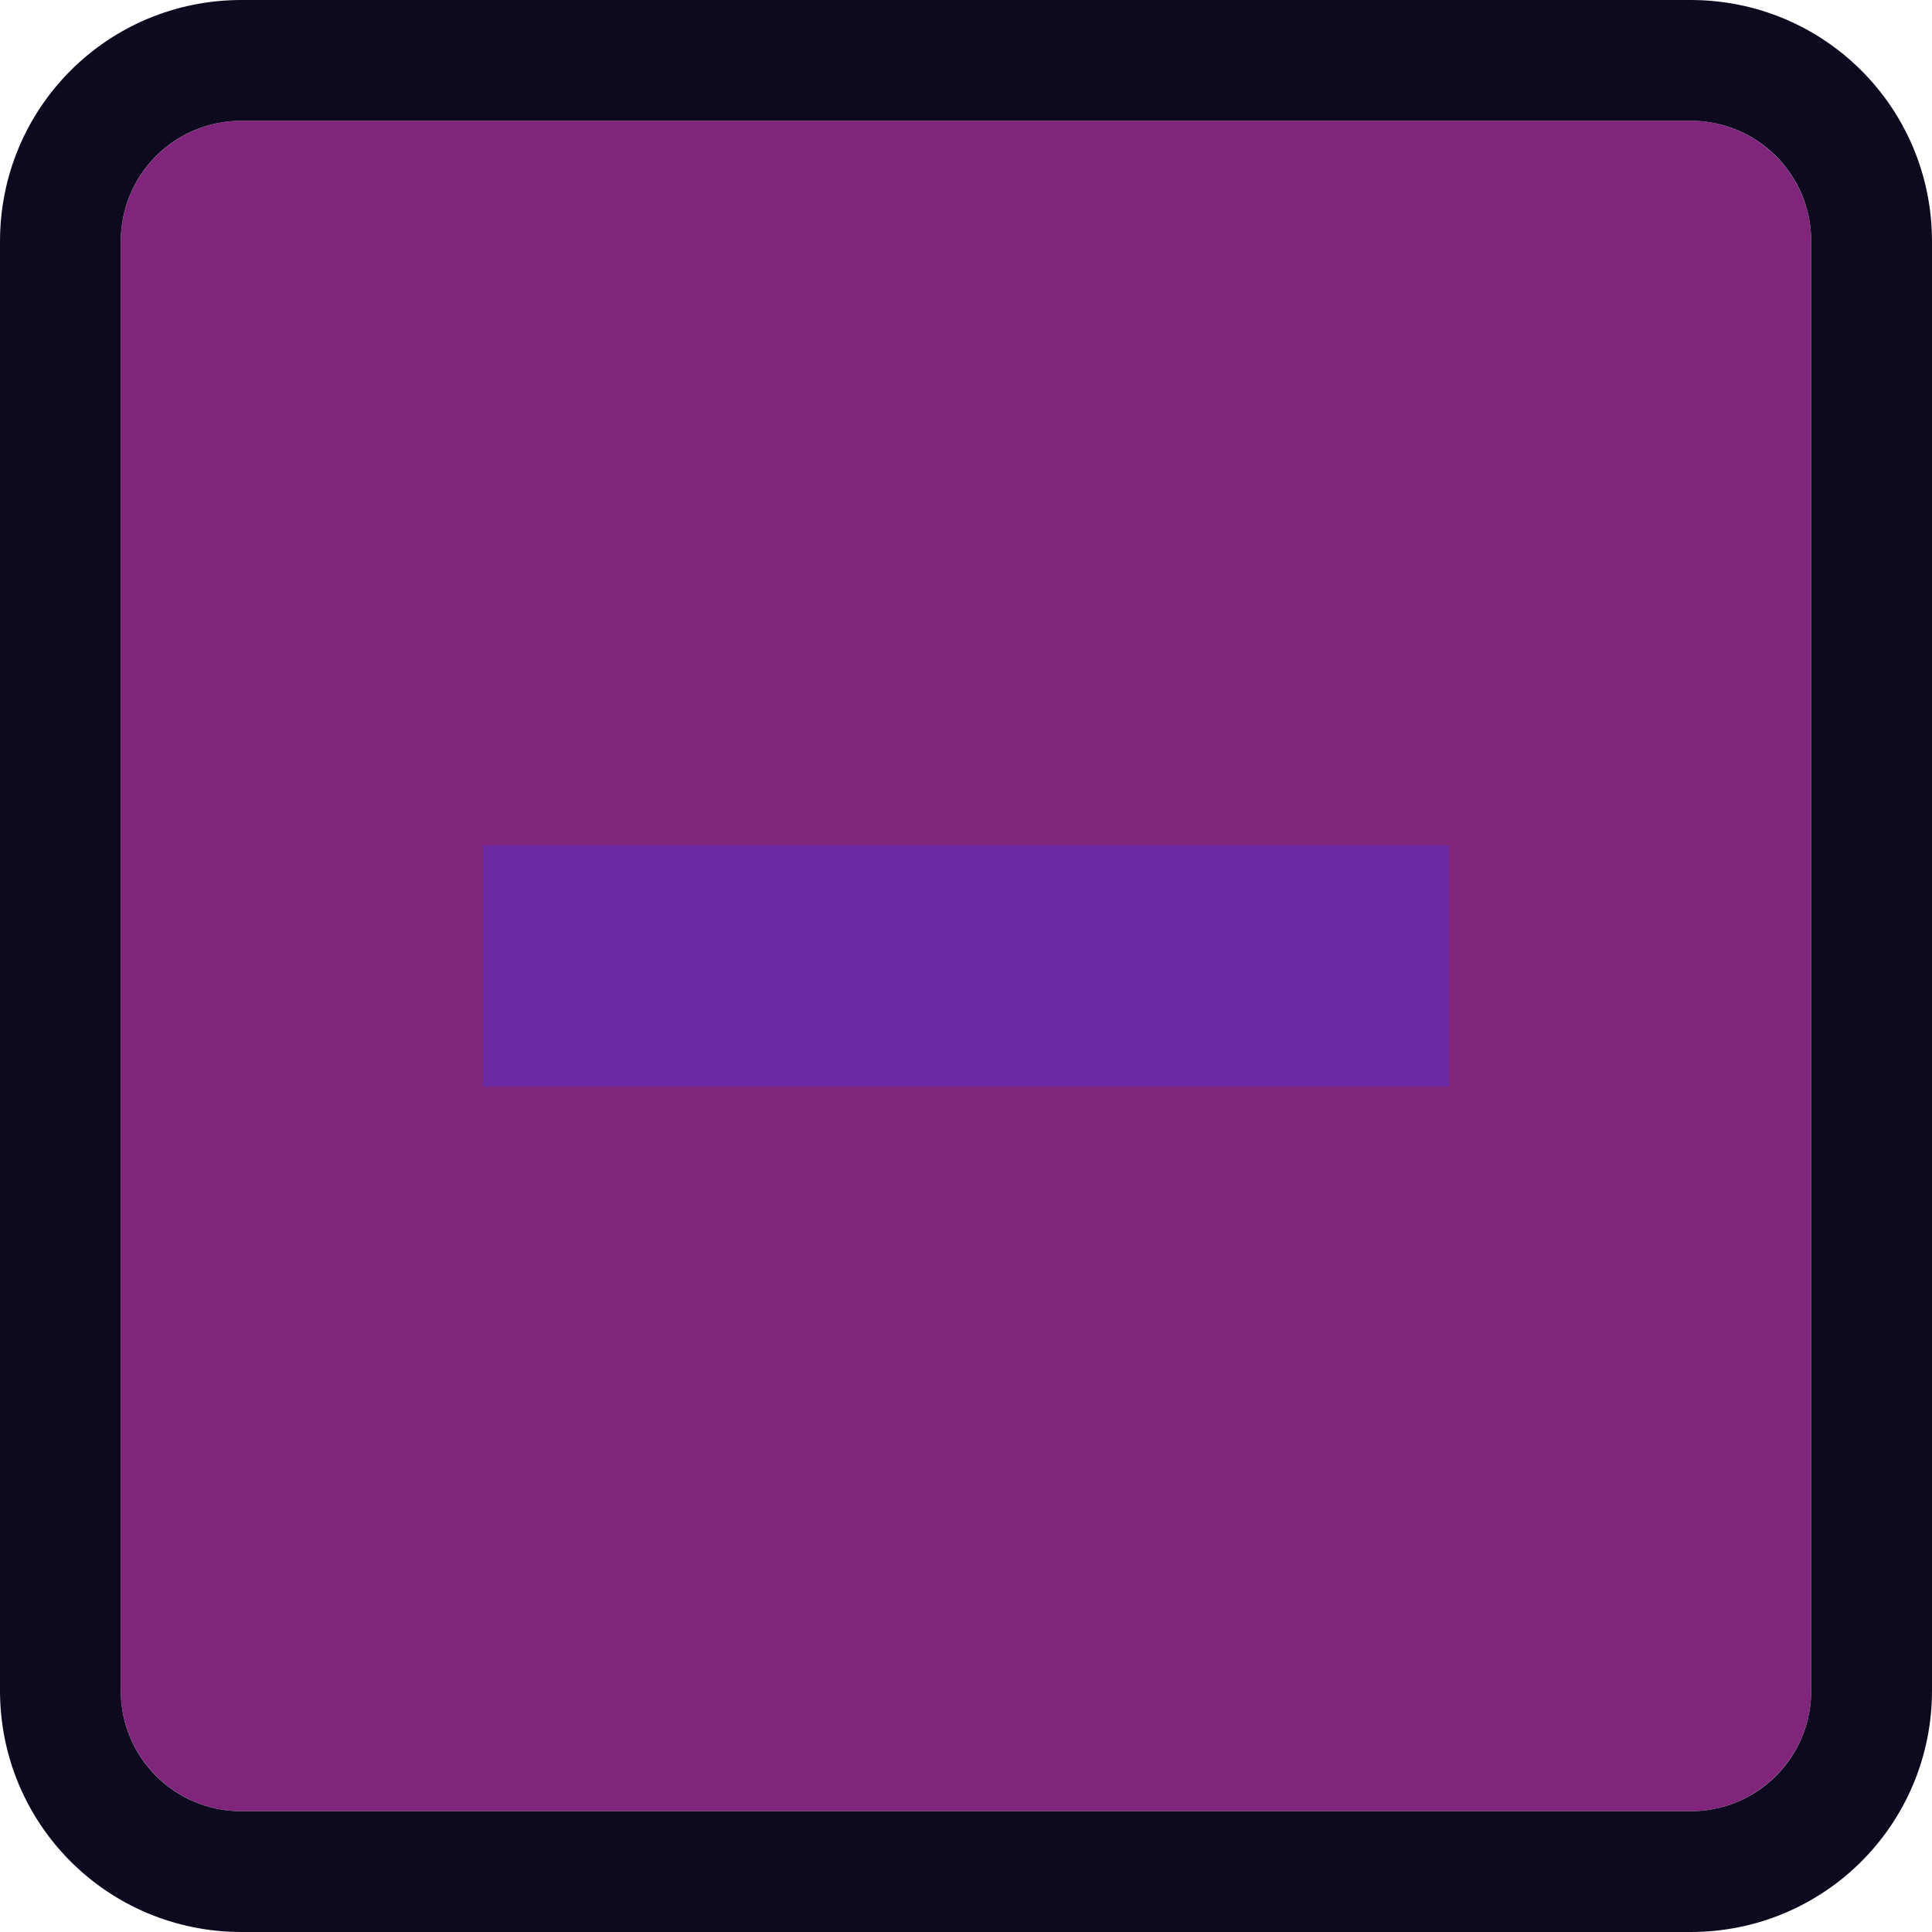
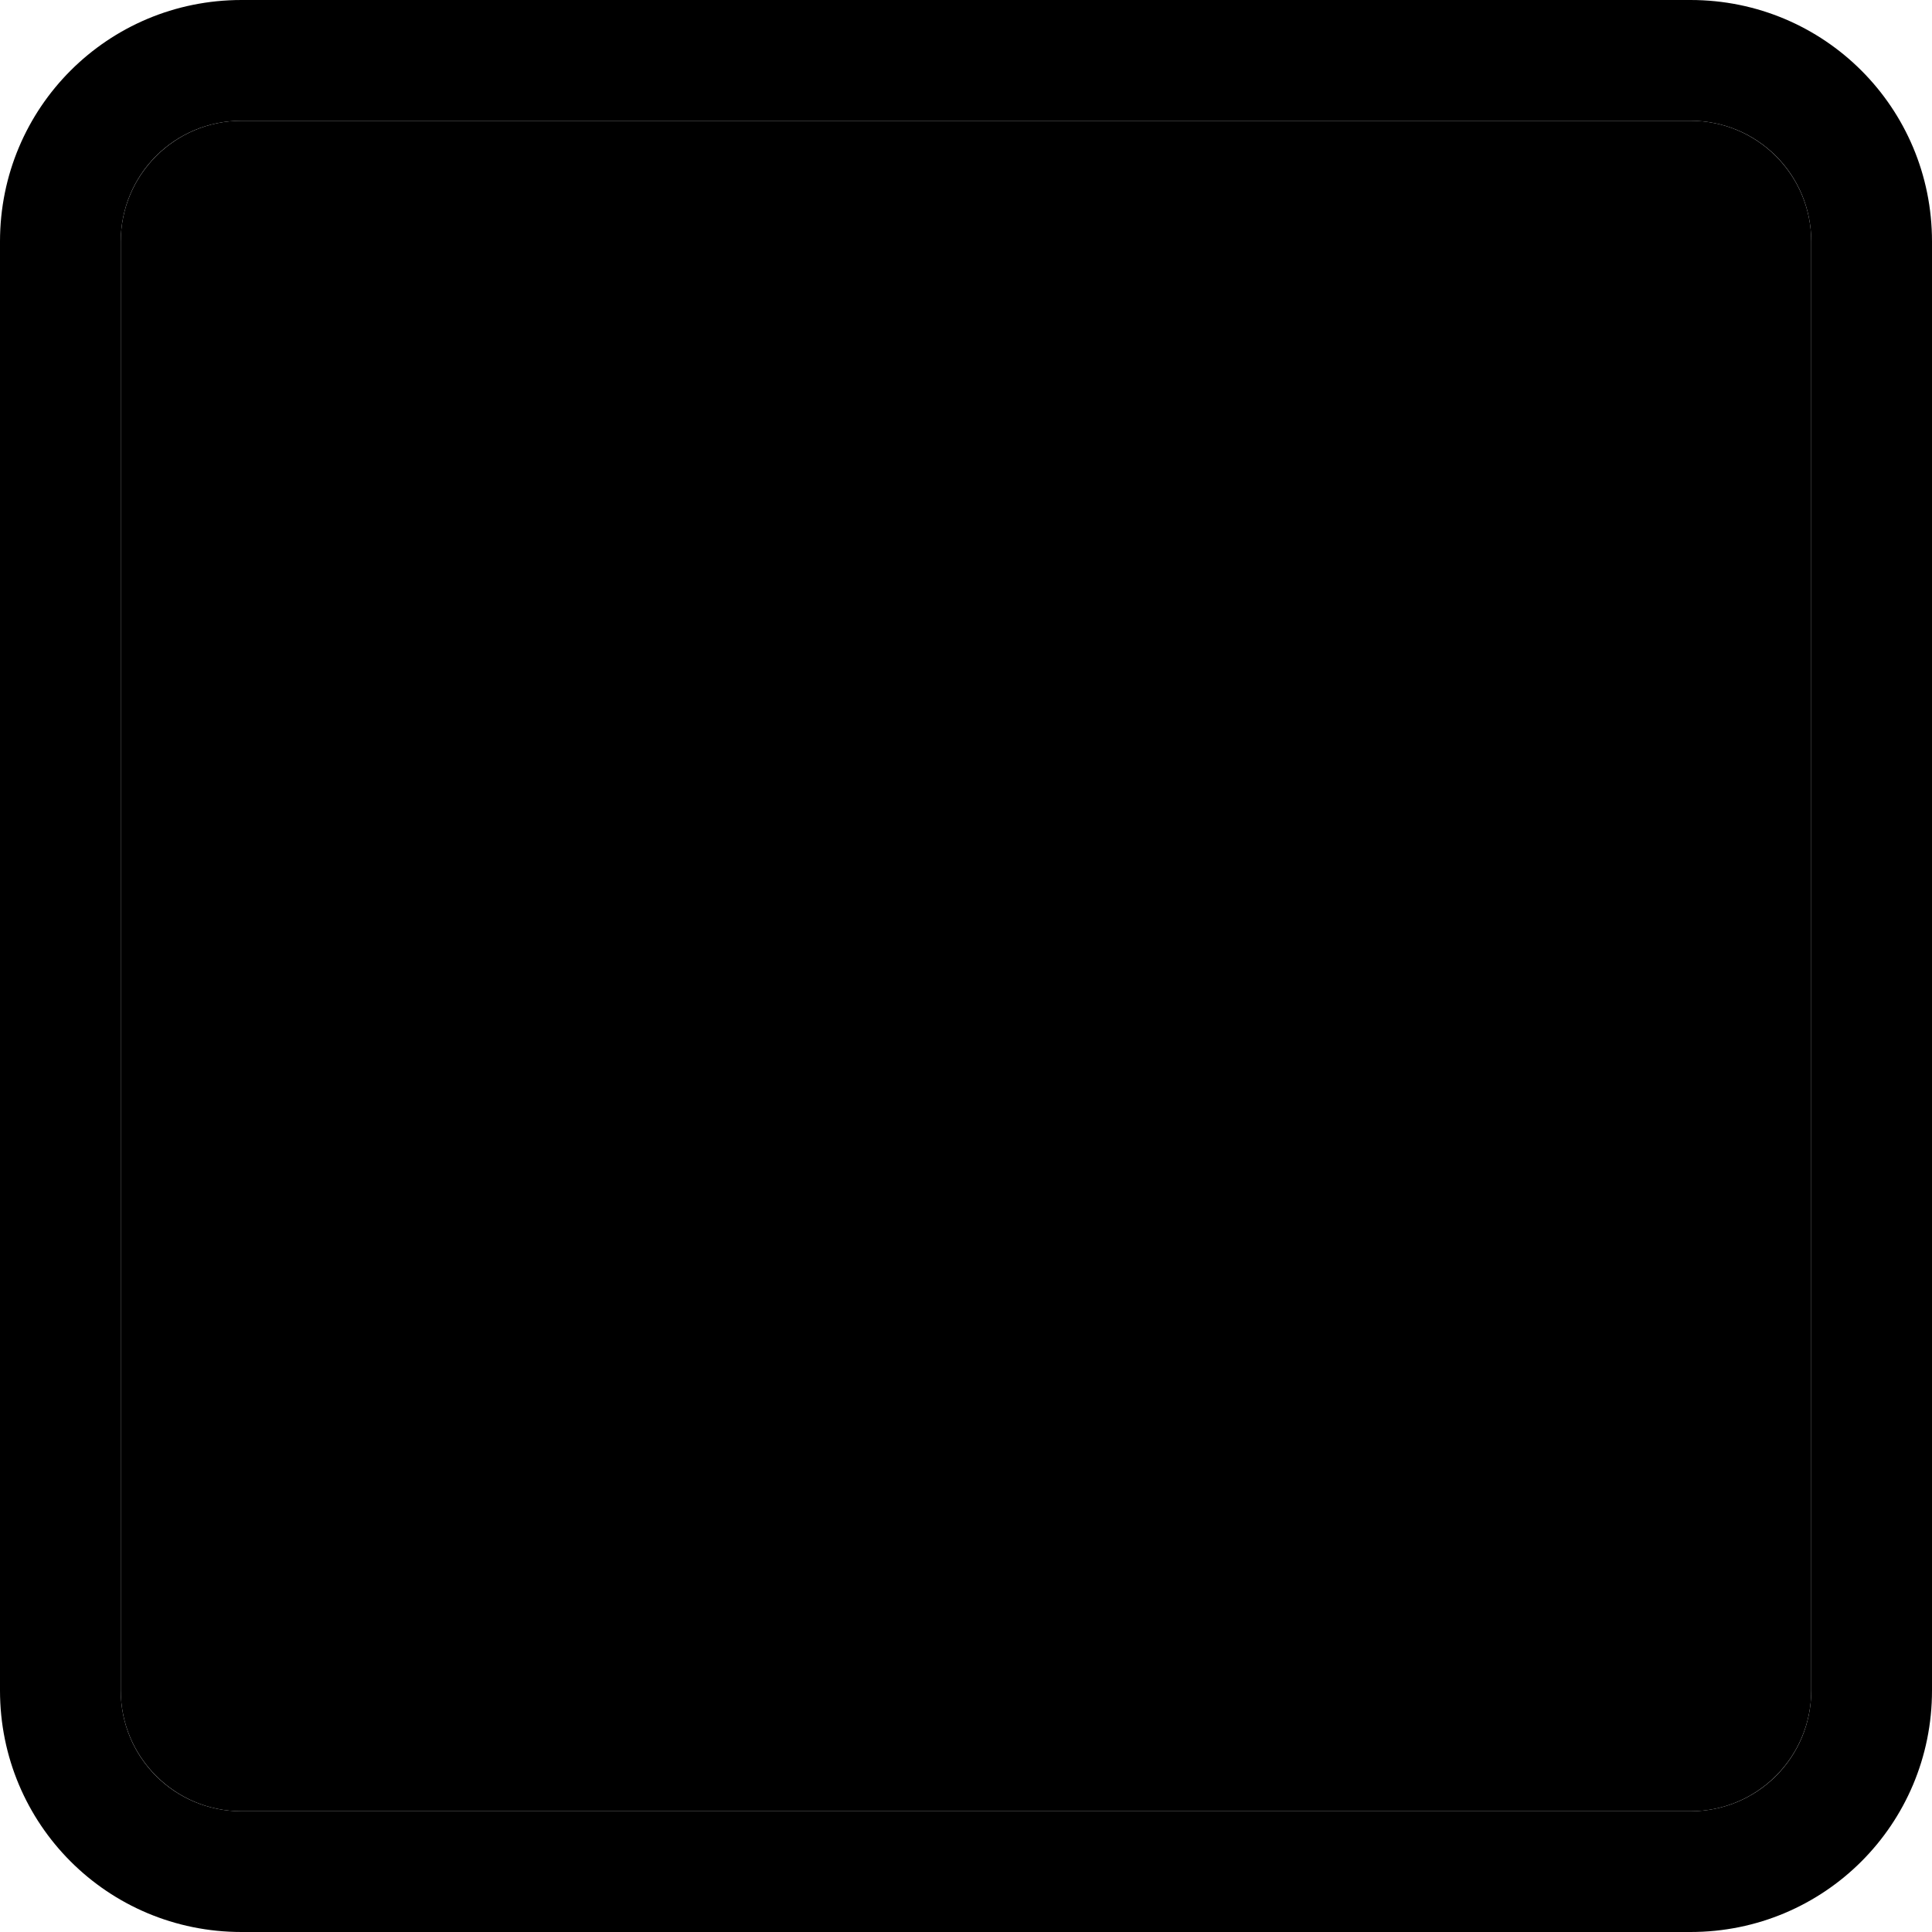
<svg xmlns="http://www.w3.org/2000/svg" viewBox="0 0 16 16">
  <g transform="translate(0 -1036.362)">
-     <rect width="14" x="1" y="1" rx="1" height="14" style="fill:#80257b" transform="translate(0 1036.362)" />
-     <path style="fill:#0d0a20" d="M 2 0 C 0.892 0 3.2526065e-18 0.892 0 2 L 0 14 C 0 15.108 0.892 16 2 16 L 14 16 C 15.108 16 16 15.108 16 14 L 16 2 C 16 0.892 15.108 3.2526065e-18 14 0 L 2 0 z M 2 1 L 14 1 C 14.554 1 15 1.446 15 2 L 15 14 C 15 14.554 14.554 15 14 15 L 2 15 C 1.446 15 1 14.554 1 14 L 1 2 C 1 1.446 1.446 1 2 1 z " transform="translate(0 1036.362)" />
-     <rect width="8" x="4" y="1043.362" height="2" style="fill:#6a29a0" />
+     <rect width="14" x="1" y="1" rx="1" height="14" style="fill:#999999999999" transform="translate(0 1036.362)" />
+     <path style="fill:#111111111111" d="M 2 0 C 0.892 0 3.2526065e-18 0.892 0 2 L 0 14 C 0 15.108 0.892 16 2 16 L 14 16 C 15.108 16 16 15.108 16 14 L 16 2 C 16 0.892 15.108 3.2526065e-18 14 0 L 2 0 z M 2 1 L 14 1 C 14.554 1 15 1.446 15 2 L 15 14 C 15 14.554 14.554 15 14 15 L 2 15 C 1.446 15 1 14.554 1 14 L 1 2 C 1 1.446 1.446 1 2 1 z " transform="translate(0 1036.362)" />
+     <rect width="8" x="4" y="1043.362" height="2" style="fill:#ffff33337777" />
  </g>
</svg>
